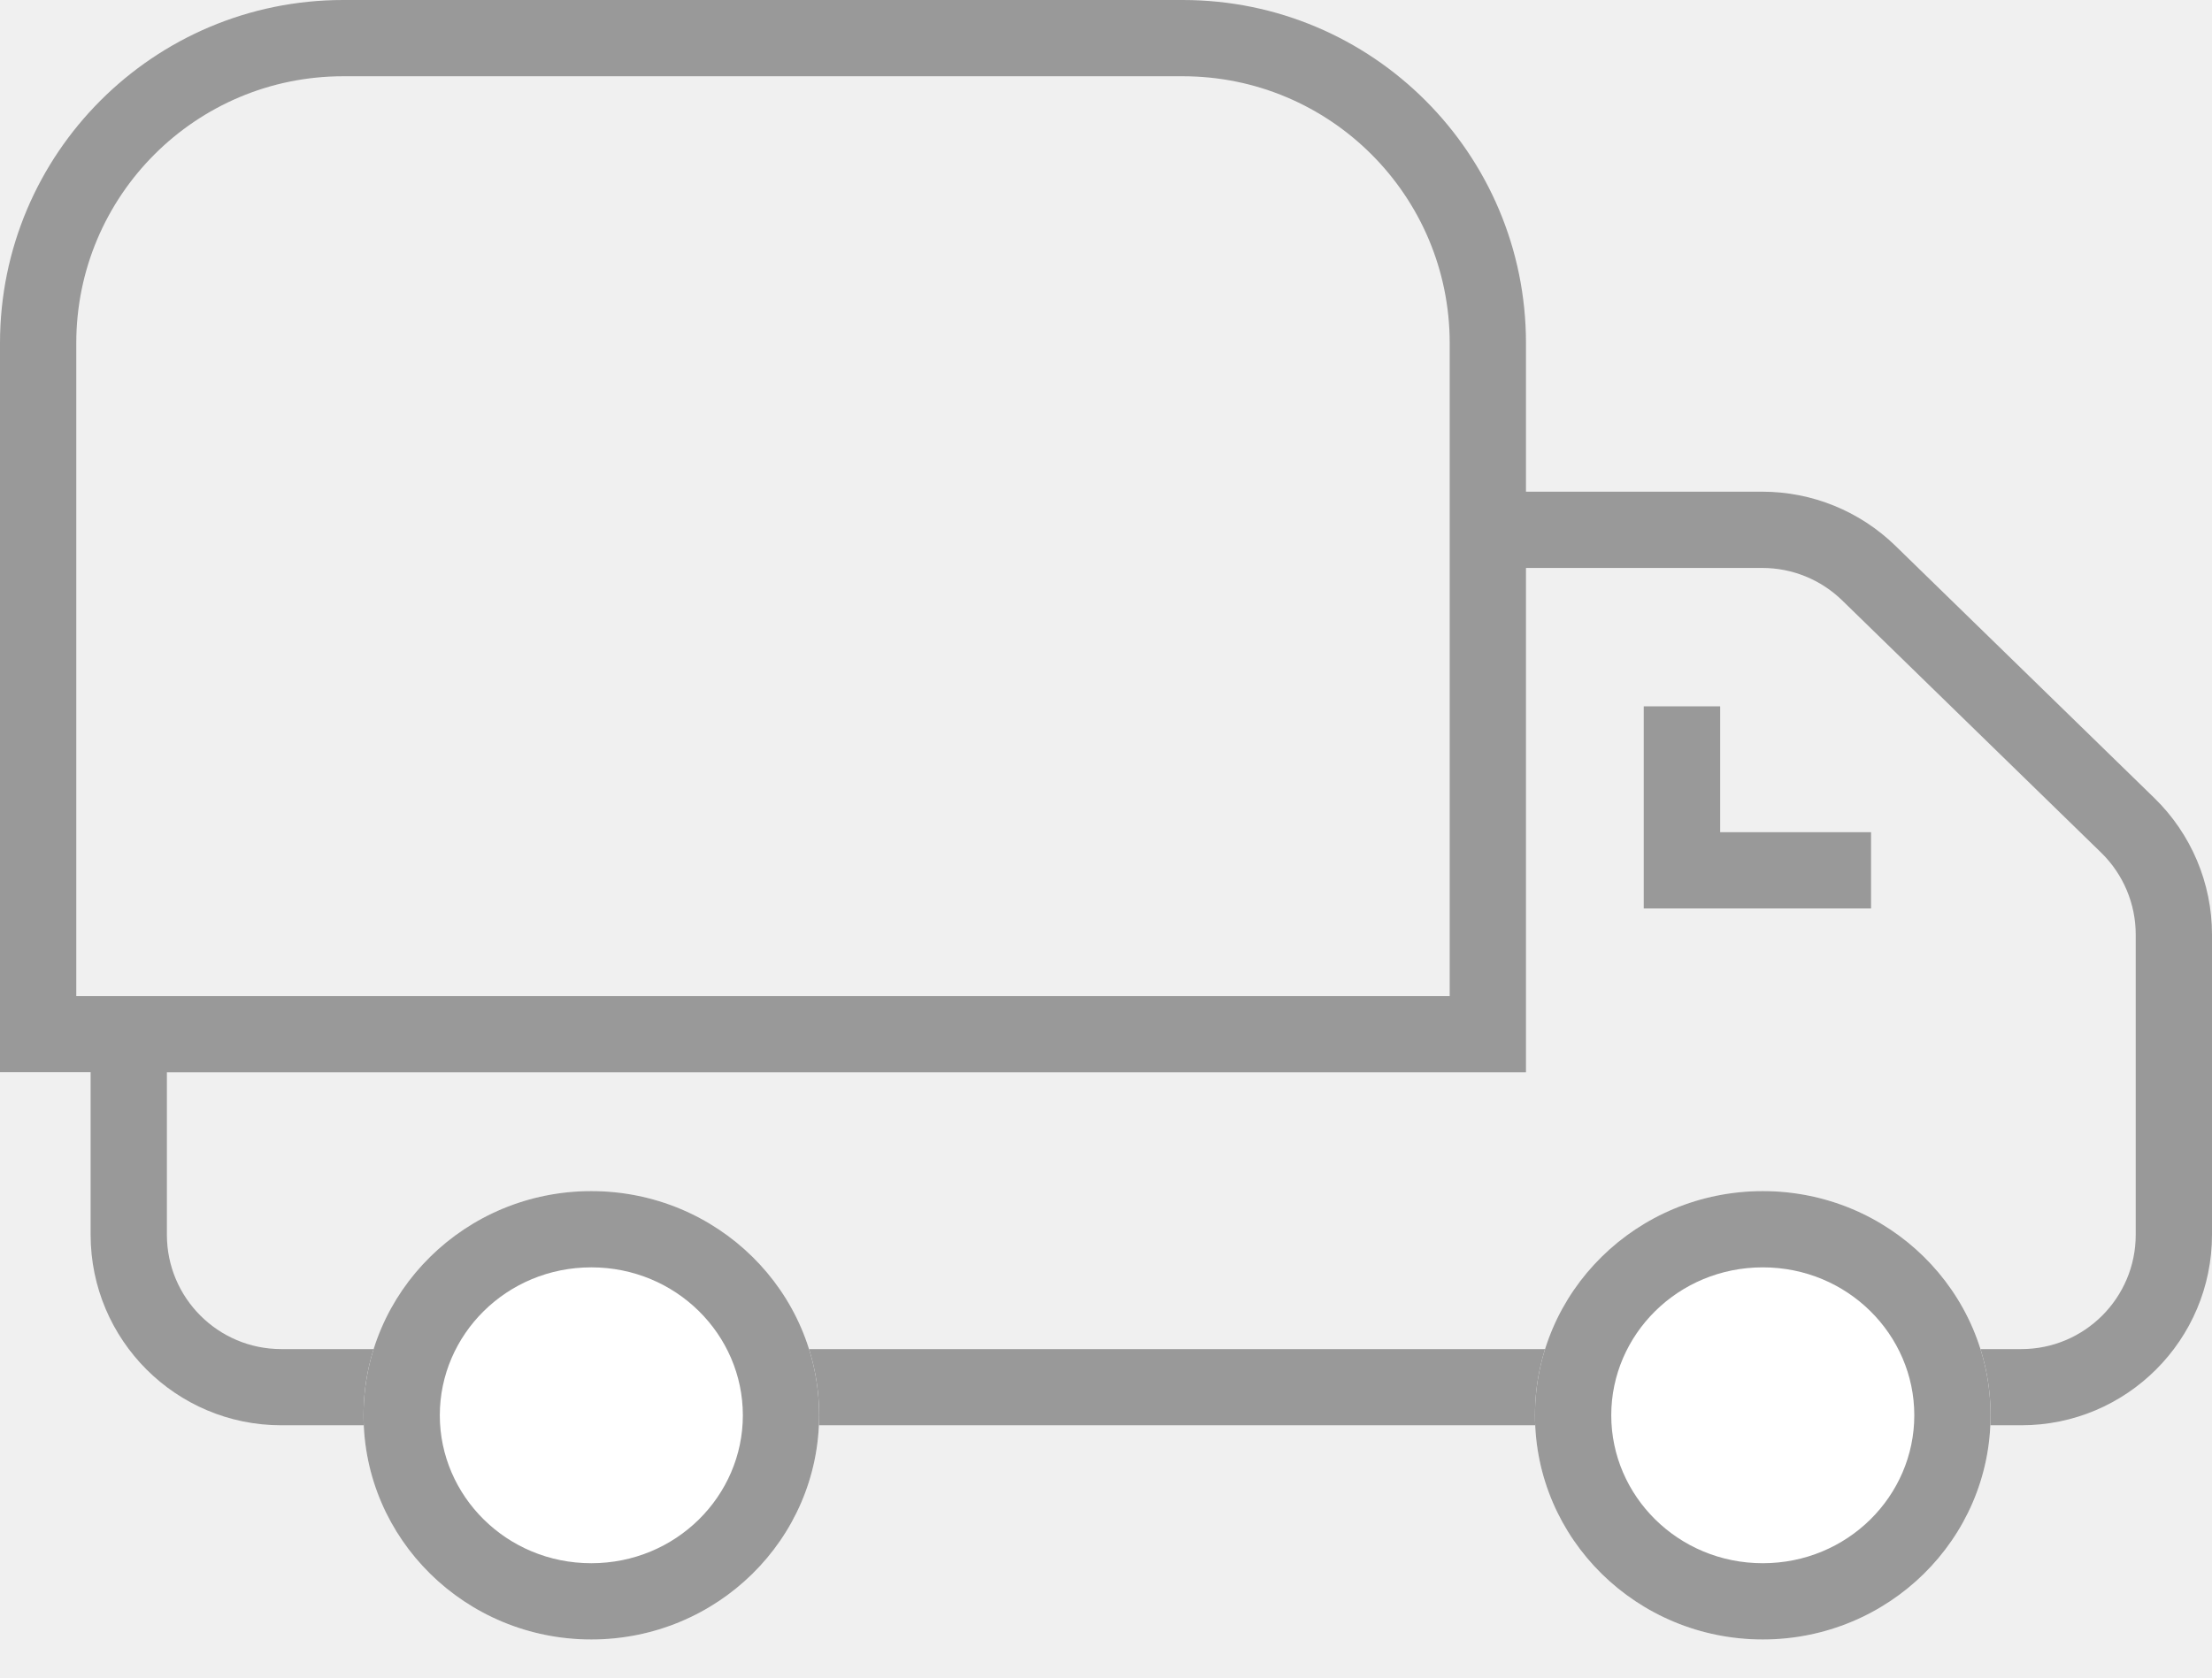
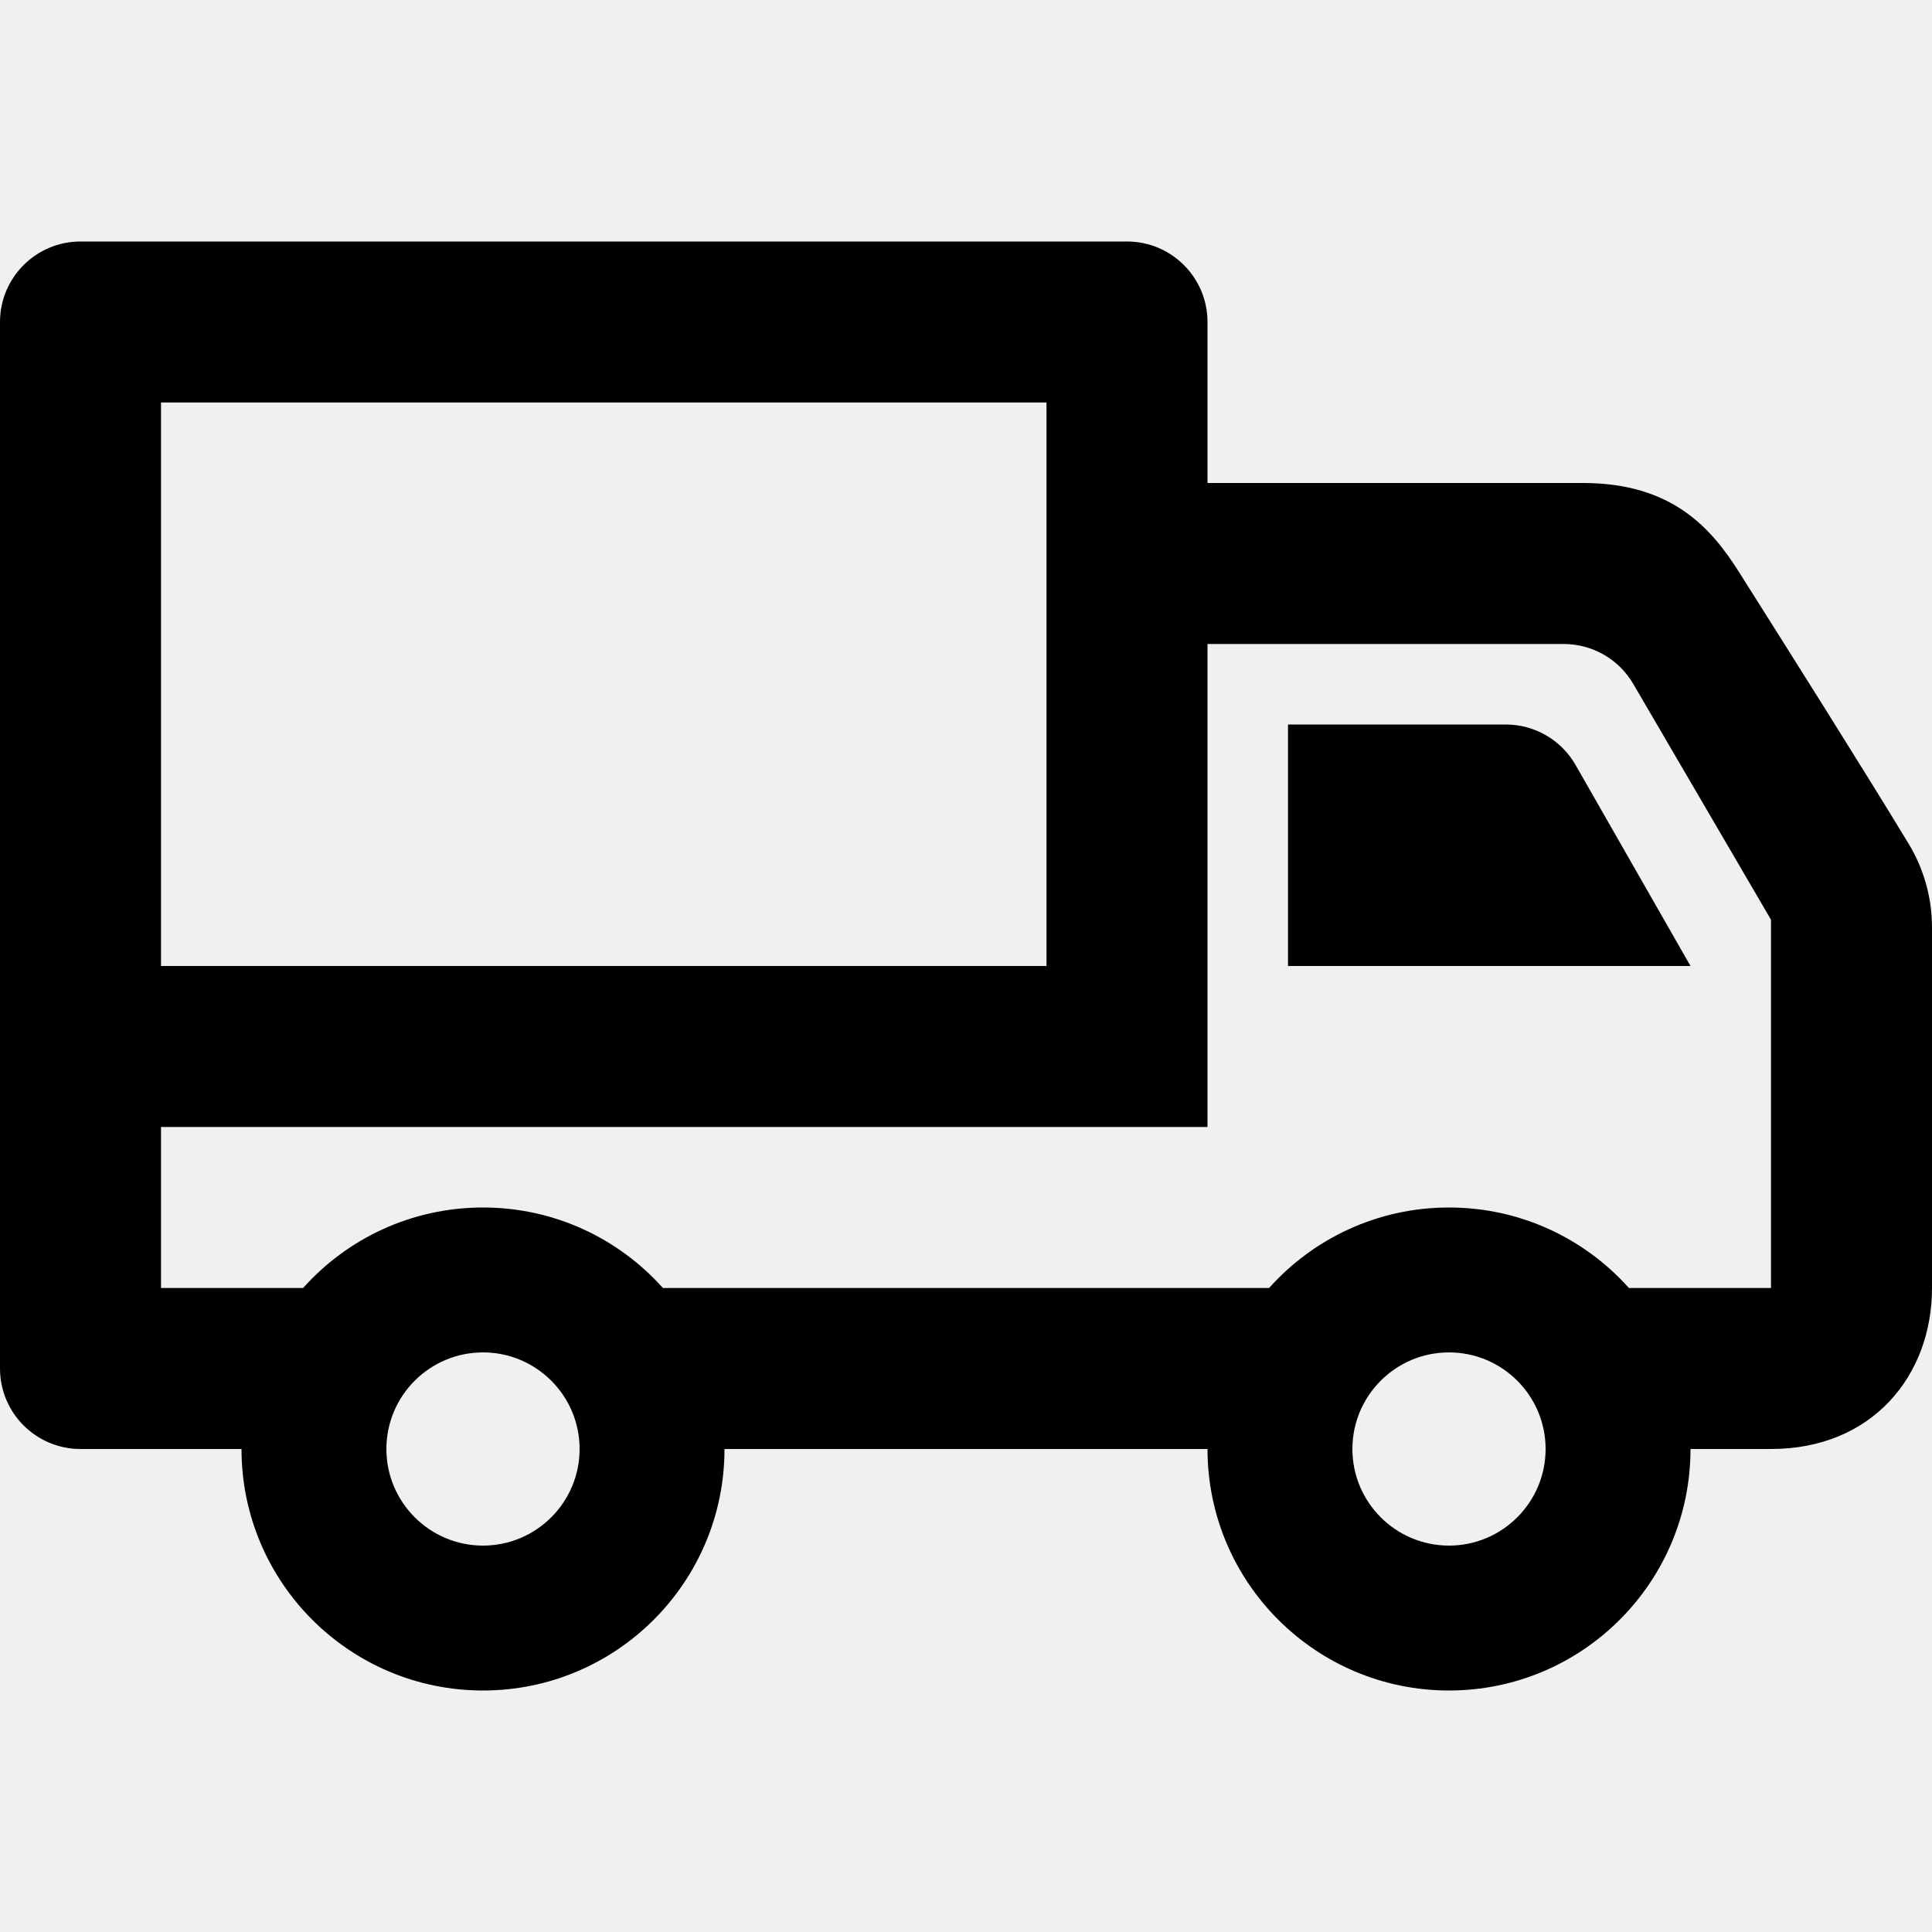
- <svg xmlns="http://www.w3.org/2000/svg" width="29" height="22" fill="none">
-   <path fill-rule="evenodd" clip-rule="evenodd" d="M4.5 1A3.5 3.5 0 001 4.5v8.562h18.006V4.5a3.5 3.5 0 00-3.5-3.5H4.5zM0 4.5A4.5 4.5 0 014.5 0h11.006a4.5 4.5 0 014.5 4.5v1.948h3.099a2.5 2.5 0 011.745.71l3.395 3.308a2.5 2.5 0 01.755 1.79v3.935a2.5 2.5 0 01-2.5 2.5H3.688a2.5 2.5 0 01-2.5-2.5v-2.13H0V4.5zm2.188 9.562v2.13a1.5 1.5 0 001.5 1.5H26.5a1.5 1.5 0 001.5-1.5v-3.936a1.5 1.5 0 00-.453-1.074l-3.395-3.308a1.5 1.5 0 00-1.047-.426h-3.099v6.614H2.188zm19.364-4.799h1v1.65h1.978v1H21.55v-2.65z" fill="#999" />
-   <path d="M10.739 18.56c0 1.624-1.337 2.94-2.987 2.94-1.649 0-2.986-1.316-2.986-2.94 0-1.624 1.337-2.94 2.986-2.94 1.65 0 2.987 1.316 2.987 2.94z" fill="#fff" />
-   <path fill-rule="evenodd" clip-rule="evenodd" d="M7.752 20.5c1.112 0 1.987-.883 1.987-1.94s-.875-1.94-1.987-1.94c-1.111 0-1.986.883-1.986 1.94s.875 1.94 1.986 1.94zm0 1c1.65 0 2.987-1.316 2.987-2.94 0-1.624-1.337-2.94-2.987-2.94-1.649 0-2.986 1.316-2.986 2.94 0 1.624 1.337 2.94 2.986 2.94z" fill="#999" />
-   <path d="M26.097 18.56c0 1.624-1.337 2.94-2.986 2.94-1.65 0-2.987-1.316-2.987-2.94 0-1.624 1.337-2.94 2.987-2.94 1.649 0 2.986 1.316 2.986 2.94z" fill="#fff" />
-   <path fill-rule="evenodd" clip-rule="evenodd" d="M23.11 20.5c1.113 0 1.987-.883 1.987-1.94s-.875-1.94-1.986-1.94c-1.112 0-1.987.883-1.987 1.94S22 20.5 23.111 20.5zm0 1c1.65 0 2.987-1.316 2.987-2.94 0-1.624-1.337-2.94-2.986-2.94-1.65 0-2.987 1.316-2.987 2.94 0 1.624 1.337 2.94 2.987 2.94z" fill="#999" />
+ <svg xmlns="http://www.w3.org/2000/svg" width="24" height="24" viewBox="0 0 24 24" fill-rule="evenodd" clip-rule="evenodd">
+   <path d="M3 18h-2c-.552 0-1-.448-1-1v-13c0-.552.448-1 1-1h13c.552 0 1 .448 1 1v2h4.667c1.117 0 1.6.576 1.936 1.107.594.94 1.536 2.432 2.109 3.378.188.312.288.67.288 1.035v4.48c0 1.089-.743 2-2 2h-1c0 1.656-1.344 3-3 3s-3-1.344-3-3h-6c0 1.656-1.344 3-3 3s-3-1.344-3-3zm3-1.2c.662 0 1.2.538 1.2 1.2 0 .662-.538 1.2-1.2 1.2-.662 0-1.2-.538-1.2-1.2 0-.662.538-1.2 1.2-1.2zm12 0c.662 0 1.2.538 1.2 1.2 0 .662-.538 1.2-1.2 1.2-.662 0-1.2-.538-1.2-1.2 0-.662.538-1.2 1.2-1.2zm-3-2.8h-13v2h1.765c.549-.614 1.347-1 2.235-1 .888 0 1.686.386 2.235 1h7.53c.549-.614 1.347-1 2.235-1 .888 0 1.686.386 2.235 1h1.765v-4.575l-1.711-2.929c-.179-.307-.508-.496-.863-.496h-4.426v6zm-2-9h-11v7h11v-7zm3 4v3h5l-1.427-2.496c-.178-.312-.509-.504-.868-.504h-2.705z" />
</svg>
